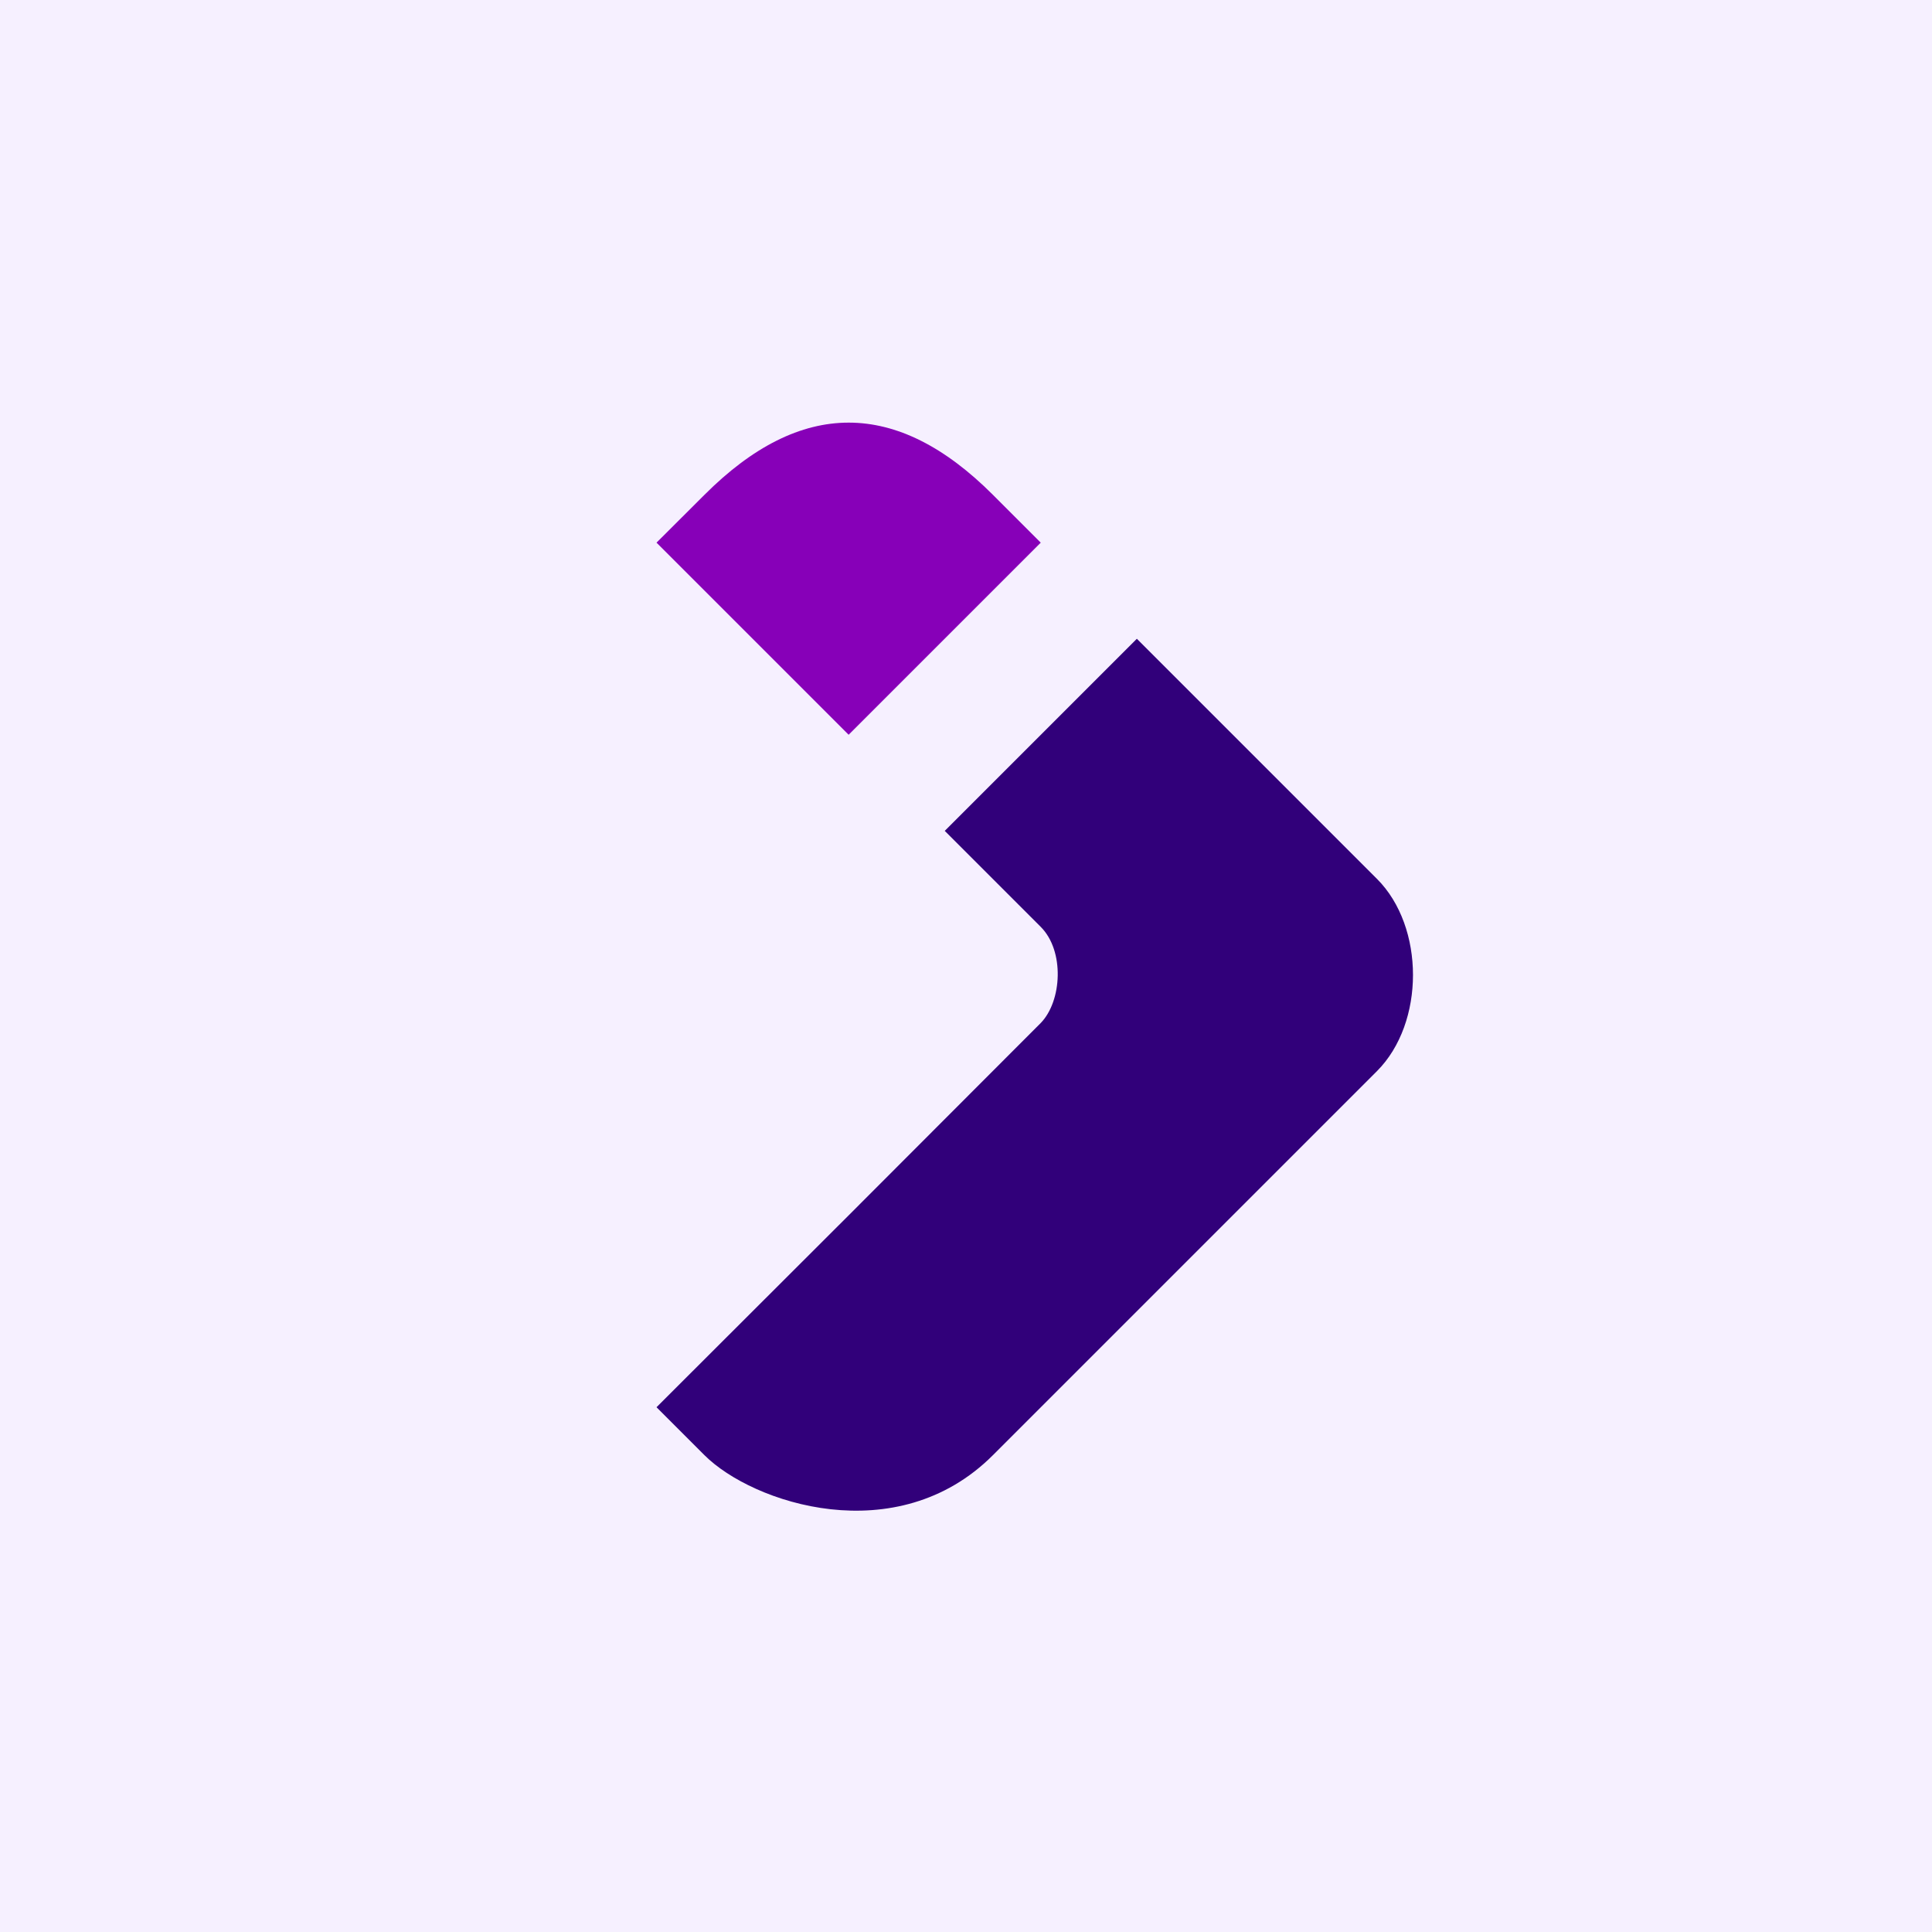
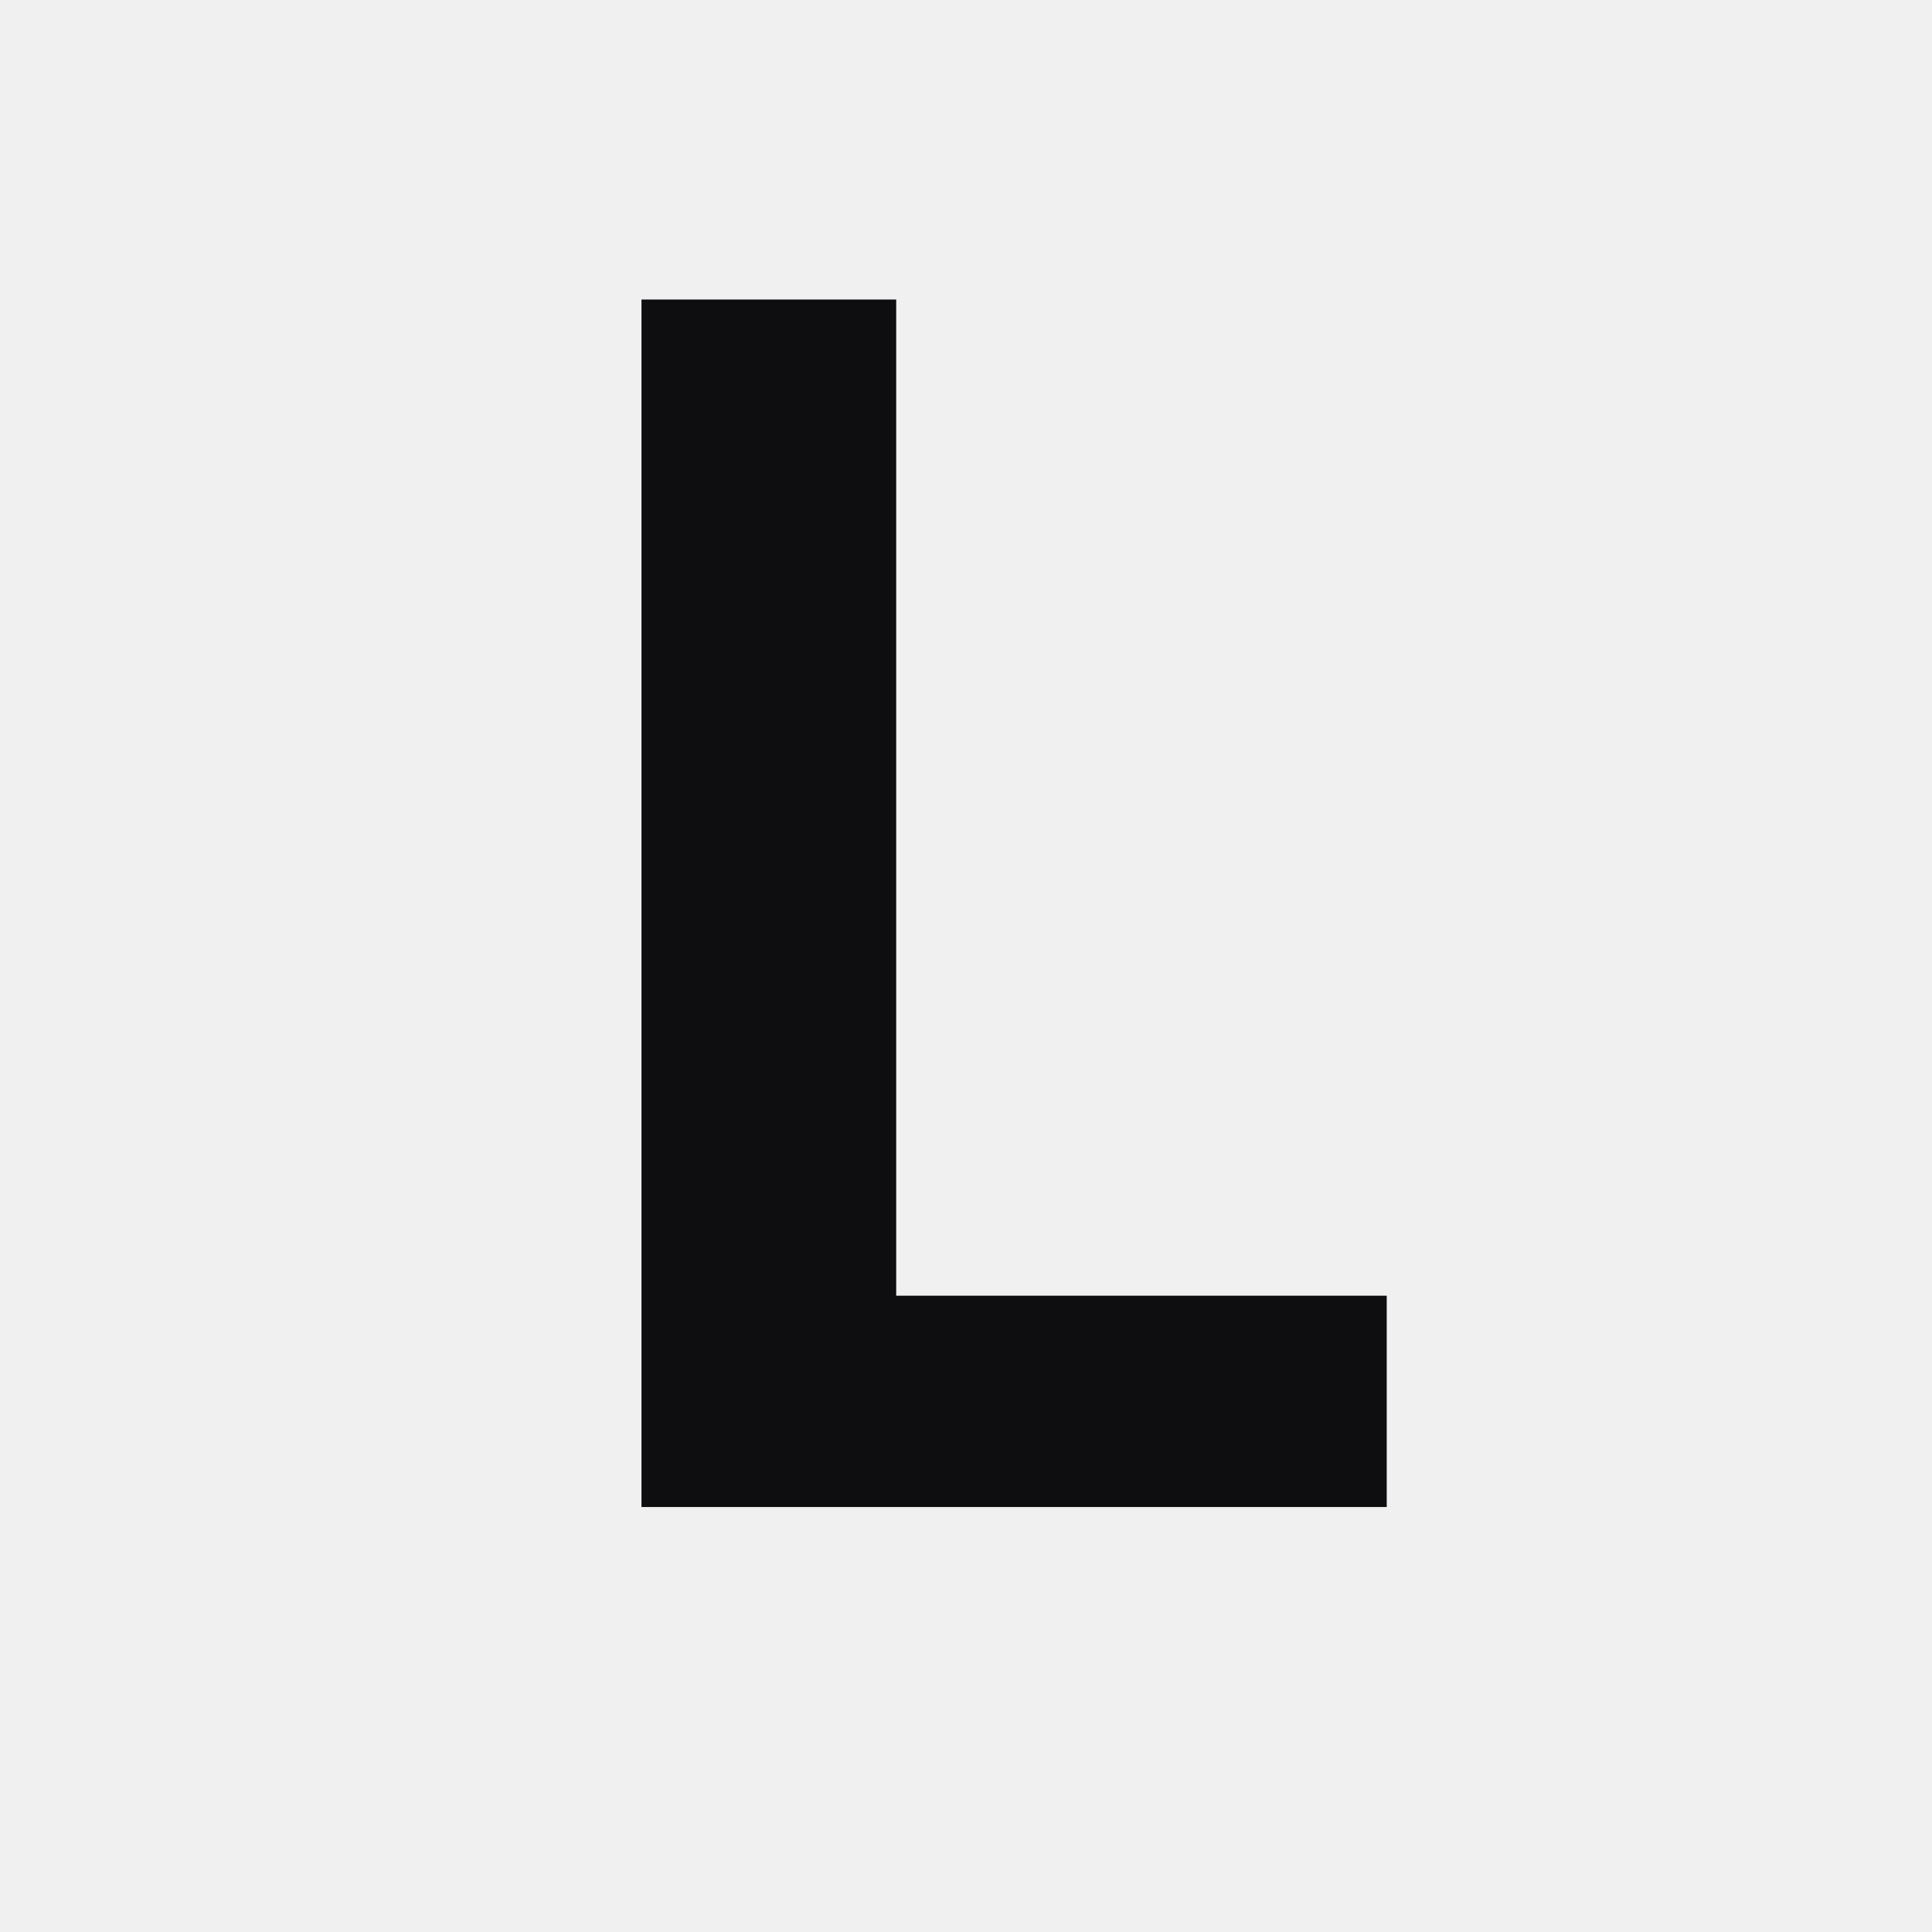
- <svg xmlns="http://www.w3.org/2000/svg" width="16" height="16" viewBox="0 0 16 16" fill="none">
-   <g clip-path="url(#clip0_6_66)">
-     <path d="M16 0H0V16H16V0Z" fill="white" />
-     <g clip-path="url(#clip1_6_66)">
-       <g clip-path="url(#clip2_6_66)">
-         <path d="M0 0H16V16H0V0Z" fill="#F6F0FF" />
-         <path d="M7.028 6.085L8.619 4.494L8.222 4.097C7.426 3.301 6.631 3.301 5.835 4.097L5.437 4.494L7.028 6.085Z" fill="#8700B8" />
-         <path d="M8.619 8.472C7.56 9.534 6.499 10.595 5.437 11.654L5.835 12.052C6.233 12.449 7.426 12.847 8.222 12.052L11.404 8.87C11.801 8.472 11.801 7.676 11.404 7.279L9.415 5.29L7.824 6.881L8.619 7.676C8.818 7.875 8.795 8.291 8.619 8.472Z" fill="#31007A" />
-       </g>
-     </g>
-   </g>
-   <defs>
-     <clipPath id="clip0_6_66">
-       <rect width="16" height="16" fill="white" />
-     </clipPath>
-     <clipPath id="clip1_6_66">
-       <rect width="16" height="16" fill="white" />
-     </clipPath>
-     <clipPath id="clip2_6_66">
-       <rect width="16" height="16" fill="white" />
-     </clipPath>
-   </defs>
+ <svg xmlns="http://www.w3.org/2000/svg" width="16" height="16" viewBox="0 0 16 16">
+   <text x="50%" y="78%" text-anchor="middle" font-family="'IBM Plex Sans',system-ui,sans-serif" font-weight="700" font-size="14" fill="#0e0e10" letter-spacing="-0.5">L</text>
</svg>
